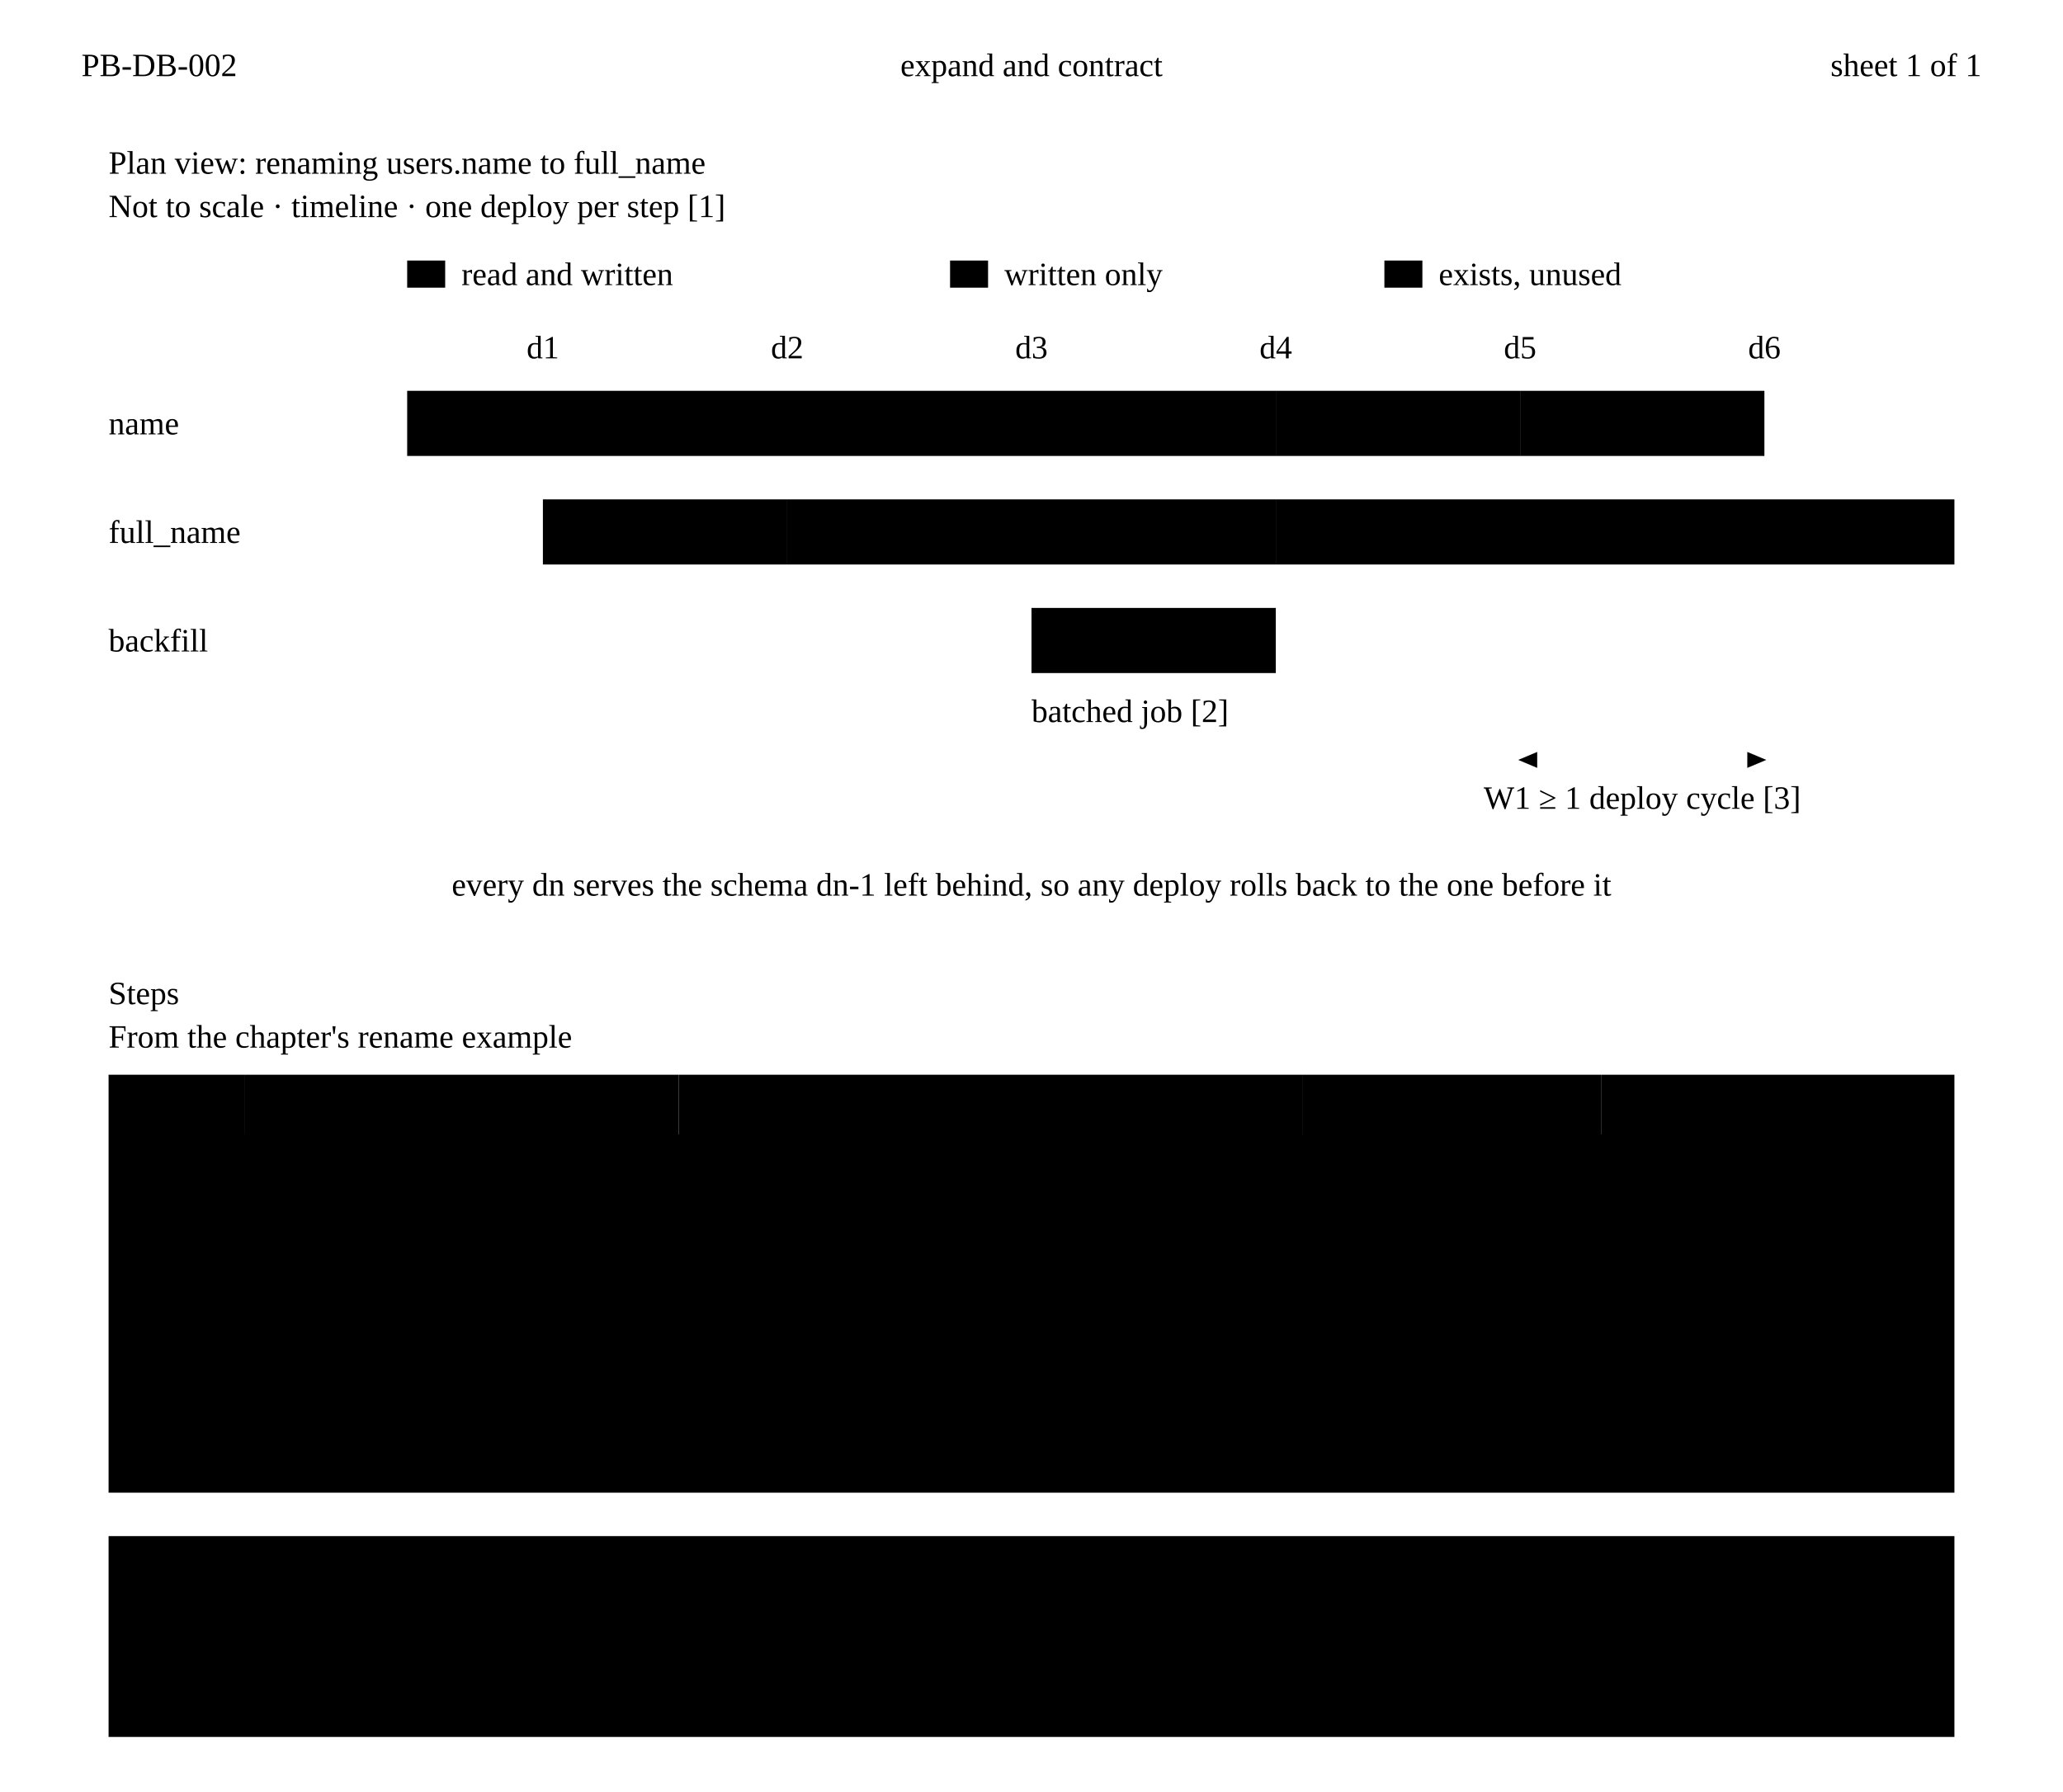
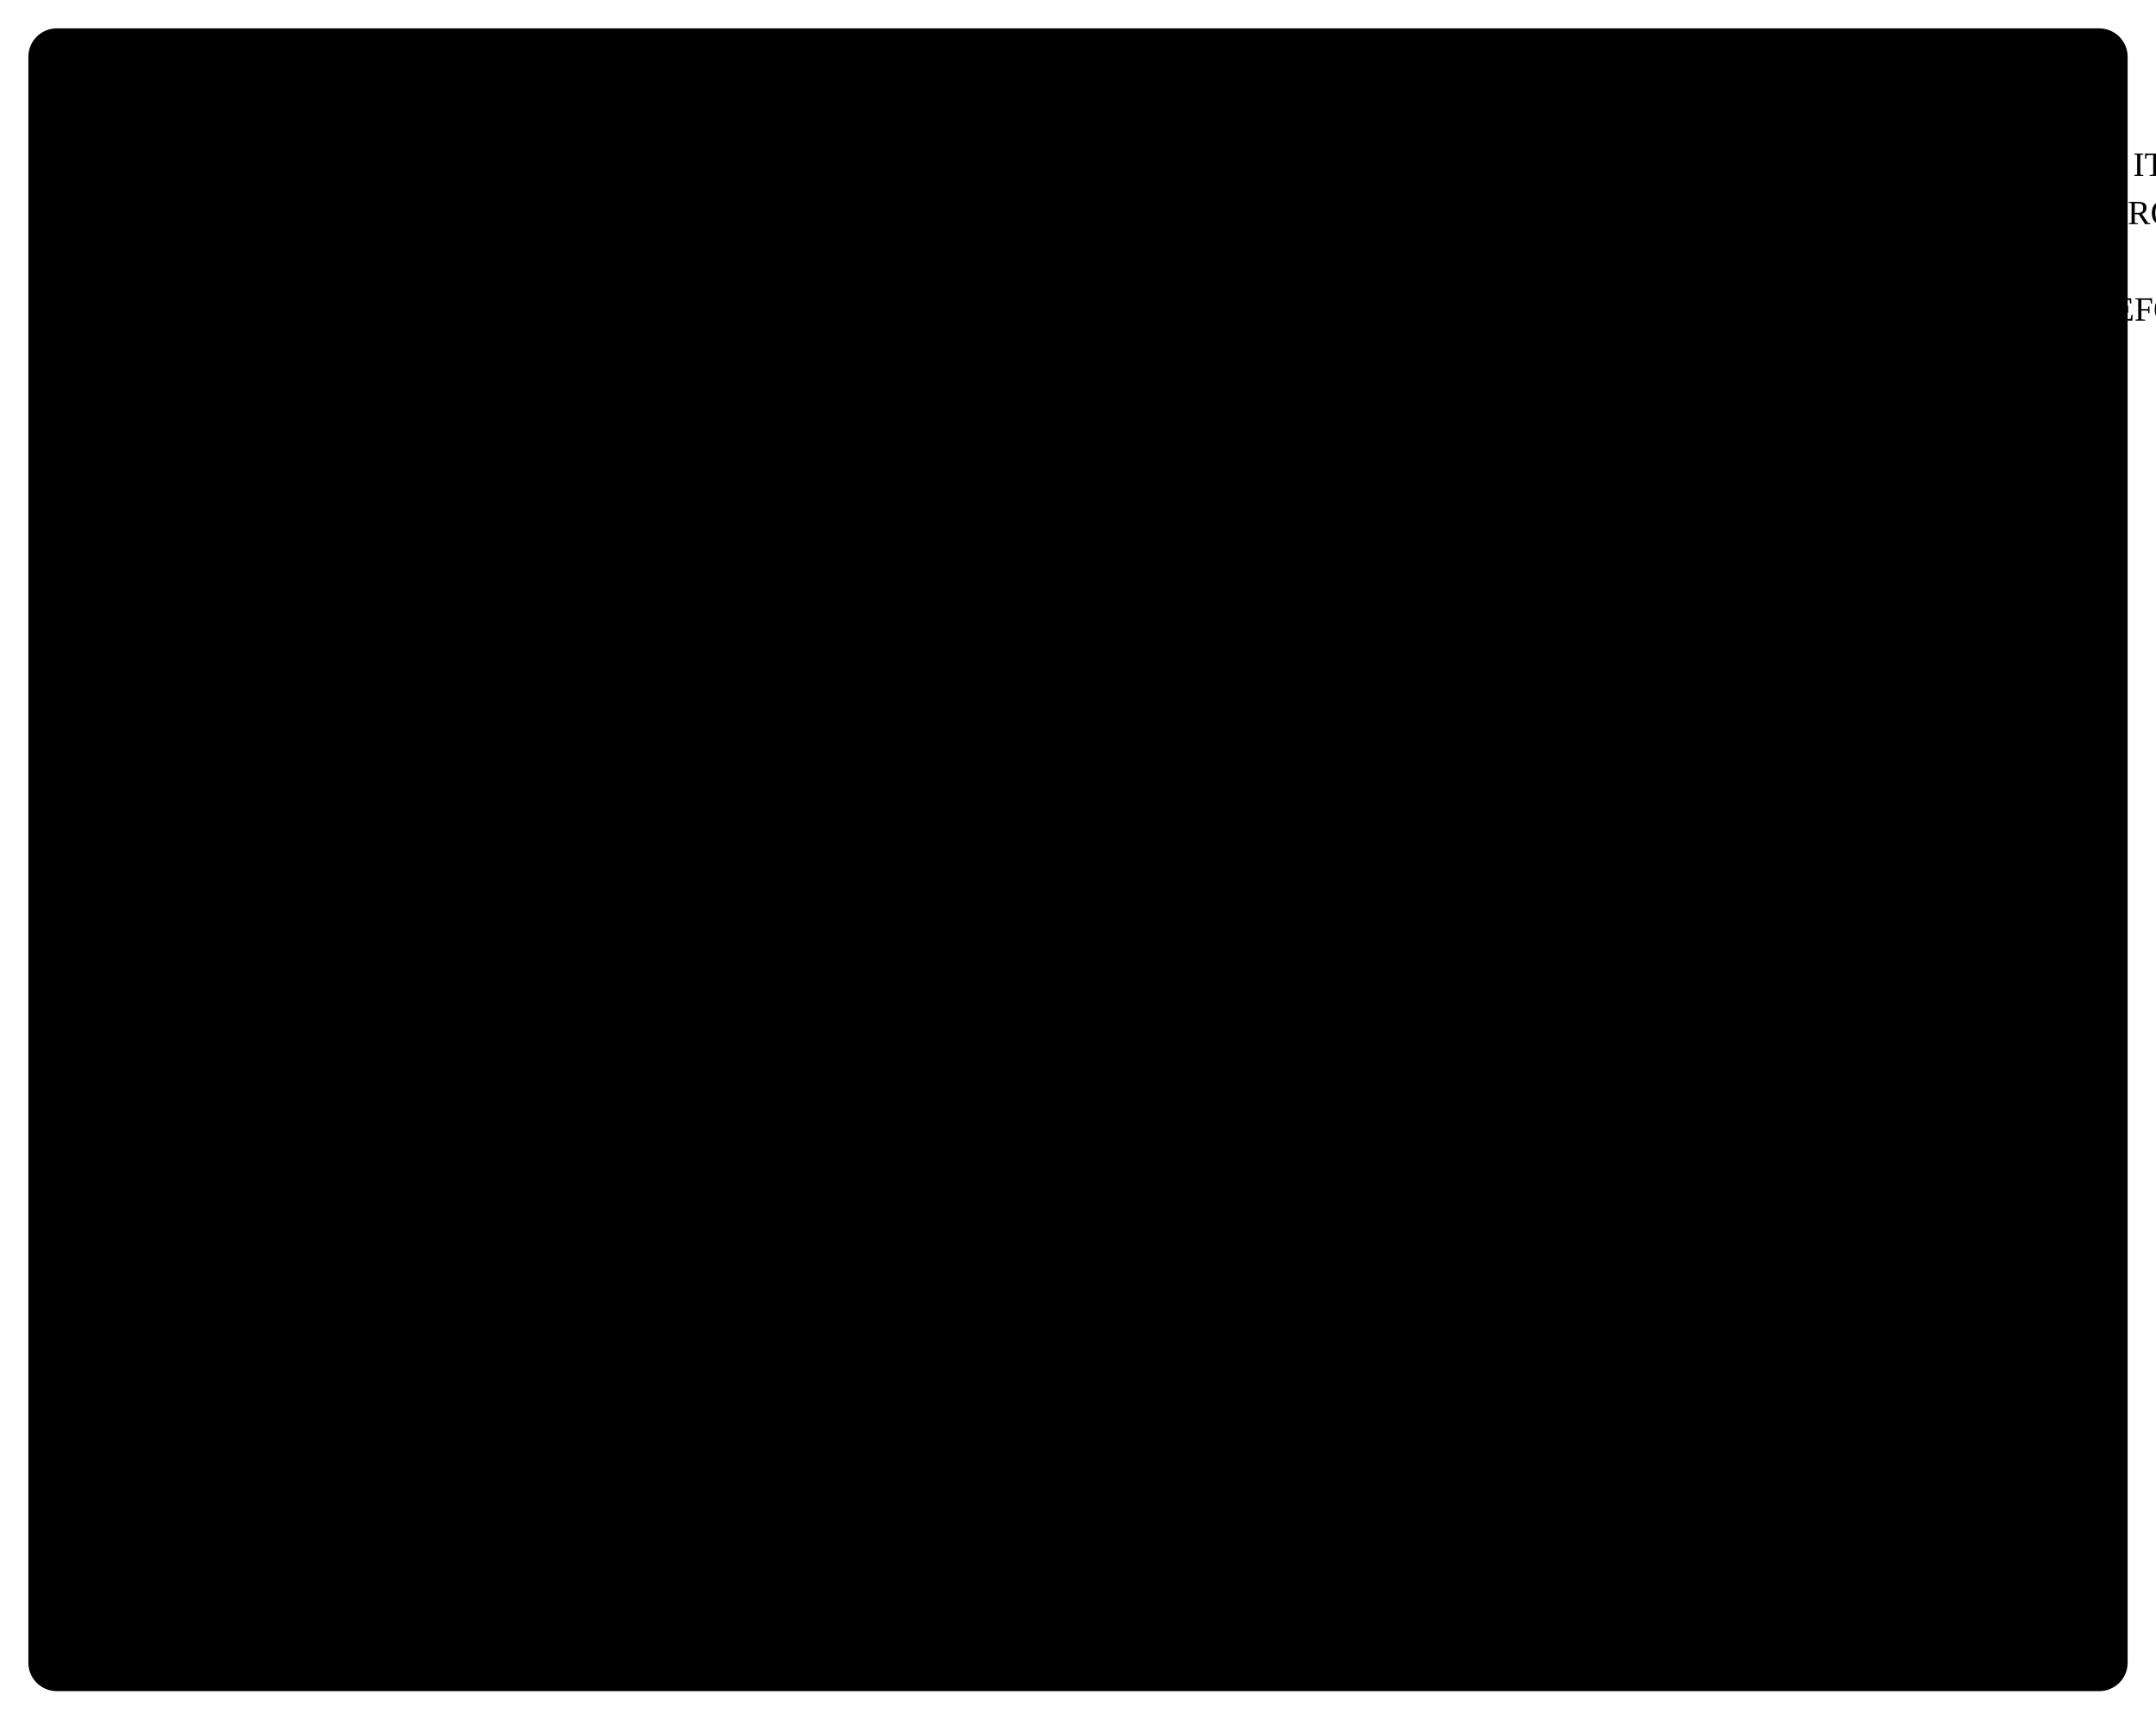
- <svg xmlns="http://www.w3.org/2000/svg" class="dwg" viewBox="0 0 760 660">
+ <svg xmlns="http://www.w3.org/2000/svg" class="dwg" viewBox="0 0 760 606">
  <defs>
-     <marker id="pb-zdm-ah" viewBox="0 0 10 10" refX="9" refY="5" markerWidth="7" markerHeight="7" markerUnits="userSpaceOnUse" orient="auto-start-reverse">
-       <path class="ah ink" d="M0,0.8L10,5L0,9.2Z" />
+     <marker id="pb-zdm-ah" viewBox="0 0 10 10" refX="10" refY="5" markerWidth="6" markerHeight="6" markerUnits="userSpaceOnUse" orient="auto-start-reverse">
+       <path class="ah ink" d="M0,1.6L10,5L0,8.4Z" />
    </marker>
+     <marker id="pb-zdm-ah-hl" viewBox="0 0 10 10" refX="10" refY="5" markerWidth="6" markerHeight="6" markerUnits="userSpaceOnUse" orient="auto-start-reverse">
+       <path class="ah hl" d="M0,1.6L10,5L0,8.4Z" />
+     </marker>
+     <pattern id="pb-zdm-hatch" width="5" height="5" patternUnits="userSpaceOnUse" patternTransform="rotate(45)">
+       <path class="hatch-ln" d="M0,0V5" />
+     </pattern>
  </defs>
-   <path class="ln" d="M20,12H740M20,36H740" />
-   <text class="cap ink" x="30" y="24" dominant-baseline="central">PB-DB-002</text>
-   <text class="cap" x="380" y="24" text-anchor="middle" dominant-baseline="central">expand and contract</text>
-   <text class="cap" x="730" y="24" text-anchor="end" dominant-baseline="central">sheet 1 of 1</text>
-   <text class="vt" x="40" y="64">Plan view: renaming users.name to full_name</text>
-   <text class="vs" x="40" y="80">Not to scale · timeline · one deploy per step [1]</text>
-   <rect class="obj fill-1" x="150" y="96" width="14" height="10" />
-   <text class="sl ink" x="170" y="101" dominant-baseline="central">read and written</text>
-   <rect class="obj fill-2" x="350" y="96" width="14" height="10" />
-   <text class="sl ink" x="370" y="101" dominant-baseline="central">written only</text>
-   <rect class="slot" x="510" y="96" width="14" height="10" />
-   <text class="sl ink" x="530" y="101" dominant-baseline="central">exists, unused</text>
-   <text class="t b" x="200" y="128" text-anchor="middle" dominant-baseline="central">d1</text>
-   <text class="t b" x="290" y="128" text-anchor="middle" dominant-baseline="central">d2</text>
-   <text class="t b" x="380" y="128" text-anchor="middle" dominant-baseline="central">d3</text>
-   <text class="t b" x="470" y="128" text-anchor="middle" dominant-baseline="central">d4</text>
-   <text class="t b" x="560" y="128" text-anchor="middle" dominant-baseline="central">d5</text>
-   <text class="t b" x="650" y="128" text-anchor="middle" dominant-baseline="central">d6</text>
-   <path class="ctr" d="M200,136V216M290,136V216M380,136V216M470,136V216M560,136V216M650,136V216" />
-   <text class="sl ink" x="40" y="156" dominant-baseline="central">name</text>
-   <rect class="obj fill-1" x="150" y="144" width="320" height="24" />
-   <rect class="obj fill-2" x="470" y="144" width="90" height="24" />
-   <rect class="slot" x="560" y="144" width="90" height="24" />
-   <text class="sl ink" x="40" y="196" dominant-baseline="central">full_name</text>
-   <rect class="slot" x="200" y="184" width="90" height="24" />
-   <rect class="obj fill-2" x="290" y="184" width="180" height="24" />
-   <rect class="obj hl" x="470" y="184" width="250" height="24" />
-   <text class="sl ink" x="40" y="236" dominant-baseline="central">backfill</text>
-   <rect class="cell band" x="380" y="224" width="90" height="24" />
-   <text class="sl ink" x="380" y="262" dominant-baseline="central">batched job [2]</text>
-   <path class="ext" d="M560,219V285M650,219V285" />
-   <path class="dim" d="M560,280H650" marker-start="url(#pb-zdm-ah)" marker-end="url(#pb-zdm-ah)" />
-   <text class="dt" x="605" y="298" text-anchor="middle">W1 ≥ 1 deploy cycle [3]</text>
-   <text class="t" x="380" y="330" text-anchor="middle">every dn serves the schema dn-1 left behind, so any deploy rolls back to the one before it</text>
-   <text class="vt" x="40" y="370">Steps</text>
-   <text class="vs" x="40" y="386">From the chapter's rename example</text>
-   <rect class="cell band" x="40" y="396" width="50" height="22" />
-   <rect class="cell band" x="90" y="396" width="160" height="22" />
-   <rect class="cell band" x="250" y="396" width="230" height="22" />
-   <rect class="cell band" x="480" y="396" width="110" height="22" />
-   <rect class="cell band" x="590" y="396" width="130" height="22" />
-   <text class="cap ink" x="50" y="407" dominant-baseline="central">code</text>
-   <text class="cap ink" x="100" y="407" dominant-baseline="central">step</text>
-   <text class="cap ink" x="260" y="407" dominant-baseline="central">schema or data</text>
-   <text class="cap ink" x="490" y="407" dominant-baseline="central">reads</text>
-   <text class="cap ink" x="600" y="407" dominant-baseline="central">writes</text>
-   <path class="cell" d="M40,418H720V550H40Z" />
-   <path class="ln ink" d="M90,418V550M250,418V550M480,418V550M590,418V550" />
-   <path class="ln" d="M40,440H720M40,462H720M40,484H720M40,506H720M40,528H720" />
-   <text class="t b" x="50" y="429" dominant-baseline="central">d1</text>
-   <text class="t" x="100" y="429" dominant-baseline="central">expand</text>
-   <text class="t" x="260" y="429" dominant-baseline="central">ADD COLUMN full_name</text>
-   <text class="t" x="490" y="429" dominant-baseline="central">name</text>
-   <text class="t" x="600" y="429" dominant-baseline="central">name</text>
-   <text class="t b" x="50" y="451" dominant-baseline="central">d2</text>
-   <text class="t" x="100" y="451" dominant-baseline="central">write both</text>
-   <text class="t" x="260" y="451" dominant-baseline="central">none</text>
-   <text class="t" x="490" y="451" dominant-baseline="central">name</text>
-   <text class="t" x="600" y="451" dominant-baseline="central">both</text>
-   <text class="t b" x="50" y="473" dominant-baseline="central">d3</text>
-   <text class="t" x="100" y="473" dominant-baseline="central">backfill</text>
-   <text class="t" x="260" y="473" dominant-baseline="central">UPDATE in batches of 1,000</text>
-   <text class="t" x="490" y="473" dominant-baseline="central">name</text>
-   <text class="t" x="600" y="473" dominant-baseline="central">both</text>
-   <text class="t b" x="50" y="495" dominant-baseline="central">d4</text>
-   <text class="t" x="100" y="495" dominant-baseline="central">read new</text>
-   <text class="t" x="260" y="495" dominant-baseline="central">none</text>
-   <text class="t" x="490" y="495" dominant-baseline="central">full_name</text>
-   <text class="t" x="600" y="495" dominant-baseline="central">both</text>
-   <text class="t b" x="50" y="517" dominant-baseline="central">d5</text>
-   <text class="t" x="100" y="517" dominant-baseline="central">stop writing old</text>
-   <text class="t" x="260" y="517" dominant-baseline="central">none</text>
-   <text class="t" x="490" y="517" dominant-baseline="central">full_name</text>
-   <text class="t" x="600" y="517" dominant-baseline="central">full_name</text>
-   <text class="t b" x="50" y="539" dominant-baseline="central">d6</text>
-   <text class="t" x="100" y="539" dominant-baseline="central">contract</text>
-   <text class="t" x="260" y="539" dominant-baseline="central">DROP COLUMN name</text>
-   <text class="t" x="490" y="539" dominant-baseline="central">full_name</text>
-   <text class="t" x="600" y="539" dominant-baseline="central">full_name</text>
-   <rect class="note-box" x="40" y="566" width="680" height="74" />
-   <text class="sl ink" x="52" y="584">notes</text>
-   <text class="n" x="52" y="602">[1] Old and new code share one schema during every deploy, so each step has to work with the code before it.</text>
-   <text class="n" x="52" y="618">[2] Resumable, keyed on WHERE full_name IS NULL; count the rows that still differ, and contract only at zero.</text>
-   <text class="n" x="52" y="634">[3] The DROP ships alone, at least one deploy cycle after d5 removed the last code that touched name.</text>
+   <rect class="sheet" x="10" y="10" width="740" height="586" rx="10" />
+   <text class="nth" x="32" y="40">NOTES:</text>
+   <text class="nt" x="78.6" y="40">(UNLESS OTHERWISE SPECIFIED)</text>
+   <rect class="nb" x="32" y="53.3" width="11" height="11" />
+   <text class="nbt" x="37.5" y="61.5" text-anchor="middle">1</text>
+   <text class="nt" x="50" y="62">OLD AND NEW CODE SHARE ONE SCHEMA DURING EVERY DEPLOY, SO EACH STEP HAS TO WORK WITH THE CODE BEFORE IT.</text>
+   <rect class="nb" x="32" y="70.3" width="11" height="11" />
+   <text class="nbt" x="37.5" y="78.5" text-anchor="middle">2</text>
+   <text class="nt" x="50" y="79">RESUMABLE, KEYED ON WHERE FULL_NAME IS NULL; COUNT THE ROWS THAT STILL DIFFER, AND CONTRACT ONLY AT ZERO.</text>
+   <rect class="nb" x="32" y="87.3" width="11" height="11" />
+   <text class="nbt" x="37.5" y="95.5" text-anchor="middle">3</text>
+   <text class="nt" x="50" y="96">THE DROP SHIPS ALONE, AT LEAST ONE DEPLOY CYCLE AFTER D5 REMOVED THE LAST CODE THAT TOUCHED NAME.</text>
+   <rect class="nb" x="32" y="104.3" width="11" height="11" />
+   <text class="nbt" x="37.5" y="112.5" text-anchor="middle">4</text>
+   <text class="nt" x="50" y="113">EACH DEPLOY RUNS ON THE SCHEMA THE DEPLOY BEFORE IT LEFT BEHIND, SO ANY DEPLOY ROLLS BACK TO THE ONE BEFORE IT.</text>
+   <text class="nt" x="50" y="130">NOT TO SCALE: ONE DEPLOY PER STEP, EVENLY SPACED. SCHEMA CHANGES, READS AND WRITES ARE IN THE TABLE.</text>
+   <path class="ctr" d="M155.73,189L155.73,313" />
+   <text class="dt" x="155.73" y="183" text-anchor="middle">d1</text>
+   <path class="ctr" d="M255.73,189L255.73,313" />
+   <text class="dt" x="255.73" y="183" text-anchor="middle">d2</text>
+   <path class="ctr" d="M355.73,189L355.73,313" />
+   <text class="dt" x="355.73" y="183" text-anchor="middle">d3</text>
+   <path class="ctr" d="M455.73,189L455.73,313" />
+   <text class="dt" x="455.73" y="183" text-anchor="middle">d4</text>
+   <path class="ctr" d="M555.73,189L555.73,313" />
+   <text class="dt" x="555.73" y="183" text-anchor="middle">d5</text>
+   <path class="ctr" d="M655.73,189L655.73,313" />
+   <text class="dt" x="655.73" y="183" text-anchor="middle">d6</text>
+   <rect class="nb" x="126.23" y="174" width="11" height="11" />
+   <text class="nbt" x="131.73" y="182.2" text-anchor="middle">1</text>
+   <text class="sl ink" x="91.73" y="216" text-anchor="end">NAME</text>
+   <rect class="obj fill-1" x="105.73" y="201" width="350" height="24" />
+   <text class="sl ink" x="280.73" y="216" text-anchor="middle">READ + WRITE</text>
+   <rect class="obj fill-2" x="455.73" y="201" width="100" height="24" />
+   <text class="sl ink" x="505.73" y="216" text-anchor="middle">WRITE ONLY</text>
+   <rect class="slot" x="555.73" y="201" width="100" height="24" />
+   <text class="sl ink" x="605.73" y="216" text-anchor="middle">UNUSED</text>
+   <text class="sl ink" x="91.73" y="256" text-anchor="end">FULL_NAME</text>
+   <rect class="slot" x="155.73" y="241" width="100" height="24" />
+   <text class="sl ink" x="205.73" y="256" text-anchor="middle">UNUSED</text>
+   <rect class="obj fill-2" x="255.73" y="241" width="200" height="24" />
+   <text class="sl ink" x="355.73" y="256" text-anchor="middle">WRITE ONLY</text>
+   <rect class="obj hl" x="455.73" y="241" width="270" height="24" />
+   <text class="sl ink" x="590.73" y="256" text-anchor="middle">READ + WRITE</text>
+   <text class="sl ink" x="91.73" y="296" text-anchor="end">BACKFILL</text>
+   <rect class="obj fill-1" x="355.73" y="281" width="100" height="24" />
+   <text class="sl ink" x="405.73" y="296" text-anchor="middle">BATCHED JOB</text>
+   <rect class="nb" x="462.23" y="287.5" width="11" height="11" />
+   <text class="nbt" x="467.73" y="295.7" text-anchor="middle">2</text>
+   <path class="ext" d="M555.73,316L555.73,335" />
+   <path class="ext" d="M655.73,316L655.73,335" />
+   <path class="dim" d="M555.73,331L655.73,331" marker-start="url(#pb-zdm-ah)" marker-end="url(#pb-zdm-ah)" />
+   <text class="dt" x="605.73" y="343" text-anchor="middle">W1</text>
+   <rect class="nb" x="622.23" y="334" width="11" height="11" />
+   <text class="nbt" x="627.73" y="342.2" text-anchor="middle">3</text>
+   <text class="vt" x="380" y="383" text-anchor="middle">PLAN VIEW · RENAMING USERS.NAME TO FULL_NAME</text>
+   <text class="vs" x="380" y="396" text-anchor="middle">NOT TO SCALE · TIMELINE · ONE DEPLOY PER STEP</text>
+   <rect class="nb" x="555.21" y="373.5" width="11" height="11" />
+   <text class="nbt" x="560.71" y="381.7" text-anchor="middle">4</text>
+   <text class="vt" x="68" y="449">STEPS · FROM THE CHAPTER'S RENAME EXAMPLE</text>
+   <rect class="tbl" x="68" y="456" width="624" height="120" />
+   <path class="tbl" d="M68,471L692,471" />
+   <path class="tbl" d="M68,486L692,486" />
+   <path class="tbl" d="M68,501L692,501" />
+   <path class="tbl" d="M68,516L692,516" />
+   <path class="tbl" d="M68,531L692,531" />
+   <path class="tbl" d="M68,546L692,546" />
+   <path class="tbl" d="M68,561L692,561" />
+   <path class="tbl" d="M112,456L112,576" />
+   <path class="tbl" d="M232,456L232,576" />
+   <path class="tbl" d="M468,456L468,576" />
+   <path class="tbl" d="M580,456L580,576" />
+   <text class="th" x="74" y="466.2">CODE</text>
+   <text class="th" x="118" y="466.2">STEP</text>
+   <text class="th" x="238" y="466.2">SCHEMA OR DATA</text>
+   <text class="th" x="474" y="466.2">READS</text>
+   <text class="th" x="586" y="466.2">WRITES</text>
+   <text class="tc" x="74" y="481.7">d1</text>
+   <text class="tc" x="118" y="481.7">expand</text>
+   <text class="tc" x="238" y="481.7">ADD COLUMN full_name</text>
+   <text class="tc" x="474" y="481.7">name</text>
+   <text class="tc" x="586" y="481.7">name</text>
+   <text class="tc" x="74" y="496.7">d2</text>
+   <text class="tc" x="118" y="496.7">write both</text>
+   <text class="tc" x="238" y="496.7">none</text>
+   <text class="tc" x="474" y="496.7">name</text>
+   <text class="tc" x="586" y="496.7">both</text>
+   <text class="tc" x="74" y="511.7">d3</text>
+   <text class="tc" x="118" y="511.7">backfill</text>
+   <text class="tc" x="238" y="511.7">UPDATE in batches of 1,000</text>
+   <text class="tc" x="474" y="511.7">name</text>
+   <text class="tc" x="586" y="511.7">both</text>
+   <text class="tc" x="74" y="526.7">d4</text>
+   <text class="tc" x="118" y="526.7">read new</text>
+   <text class="tc" x="238" y="526.7">none</text>
+   <text class="tc" x="474" y="526.7">full_name</text>
+   <text class="tc" x="586" y="526.7">both</text>
+   <text class="tc" x="74" y="541.7">d5</text>
+   <text class="tc" x="118" y="541.7">stop writing old</text>
+   <text class="tc" x="238" y="541.7">none</text>
+   <text class="tc" x="474" y="541.7">full_name</text>
+   <text class="tc" x="586" y="541.7">full_name</text>
+   <text class="tc" x="74" y="556.7">W1</text>
+   <text class="tc" x="118" y="556.7">wait</text>
+   <text class="tc" x="238" y="556.7">at least 1 deploy cycle</text>
+   <text class="tc" x="474" y="556.7">full_name</text>
+   <text class="tc" x="586" y="556.7">full_name</text>
+   <text class="tc" x="74" y="571.7">d6</text>
+   <text class="tc" x="118" y="571.7">contract</text>
+   <text class="tc" x="238" y="571.7">DROP COLUMN name</text>
+   <text class="tc" x="474" y="571.7">full_name</text>
+   <text class="tc" x="586" y="571.7">full_name</text>
</svg>
